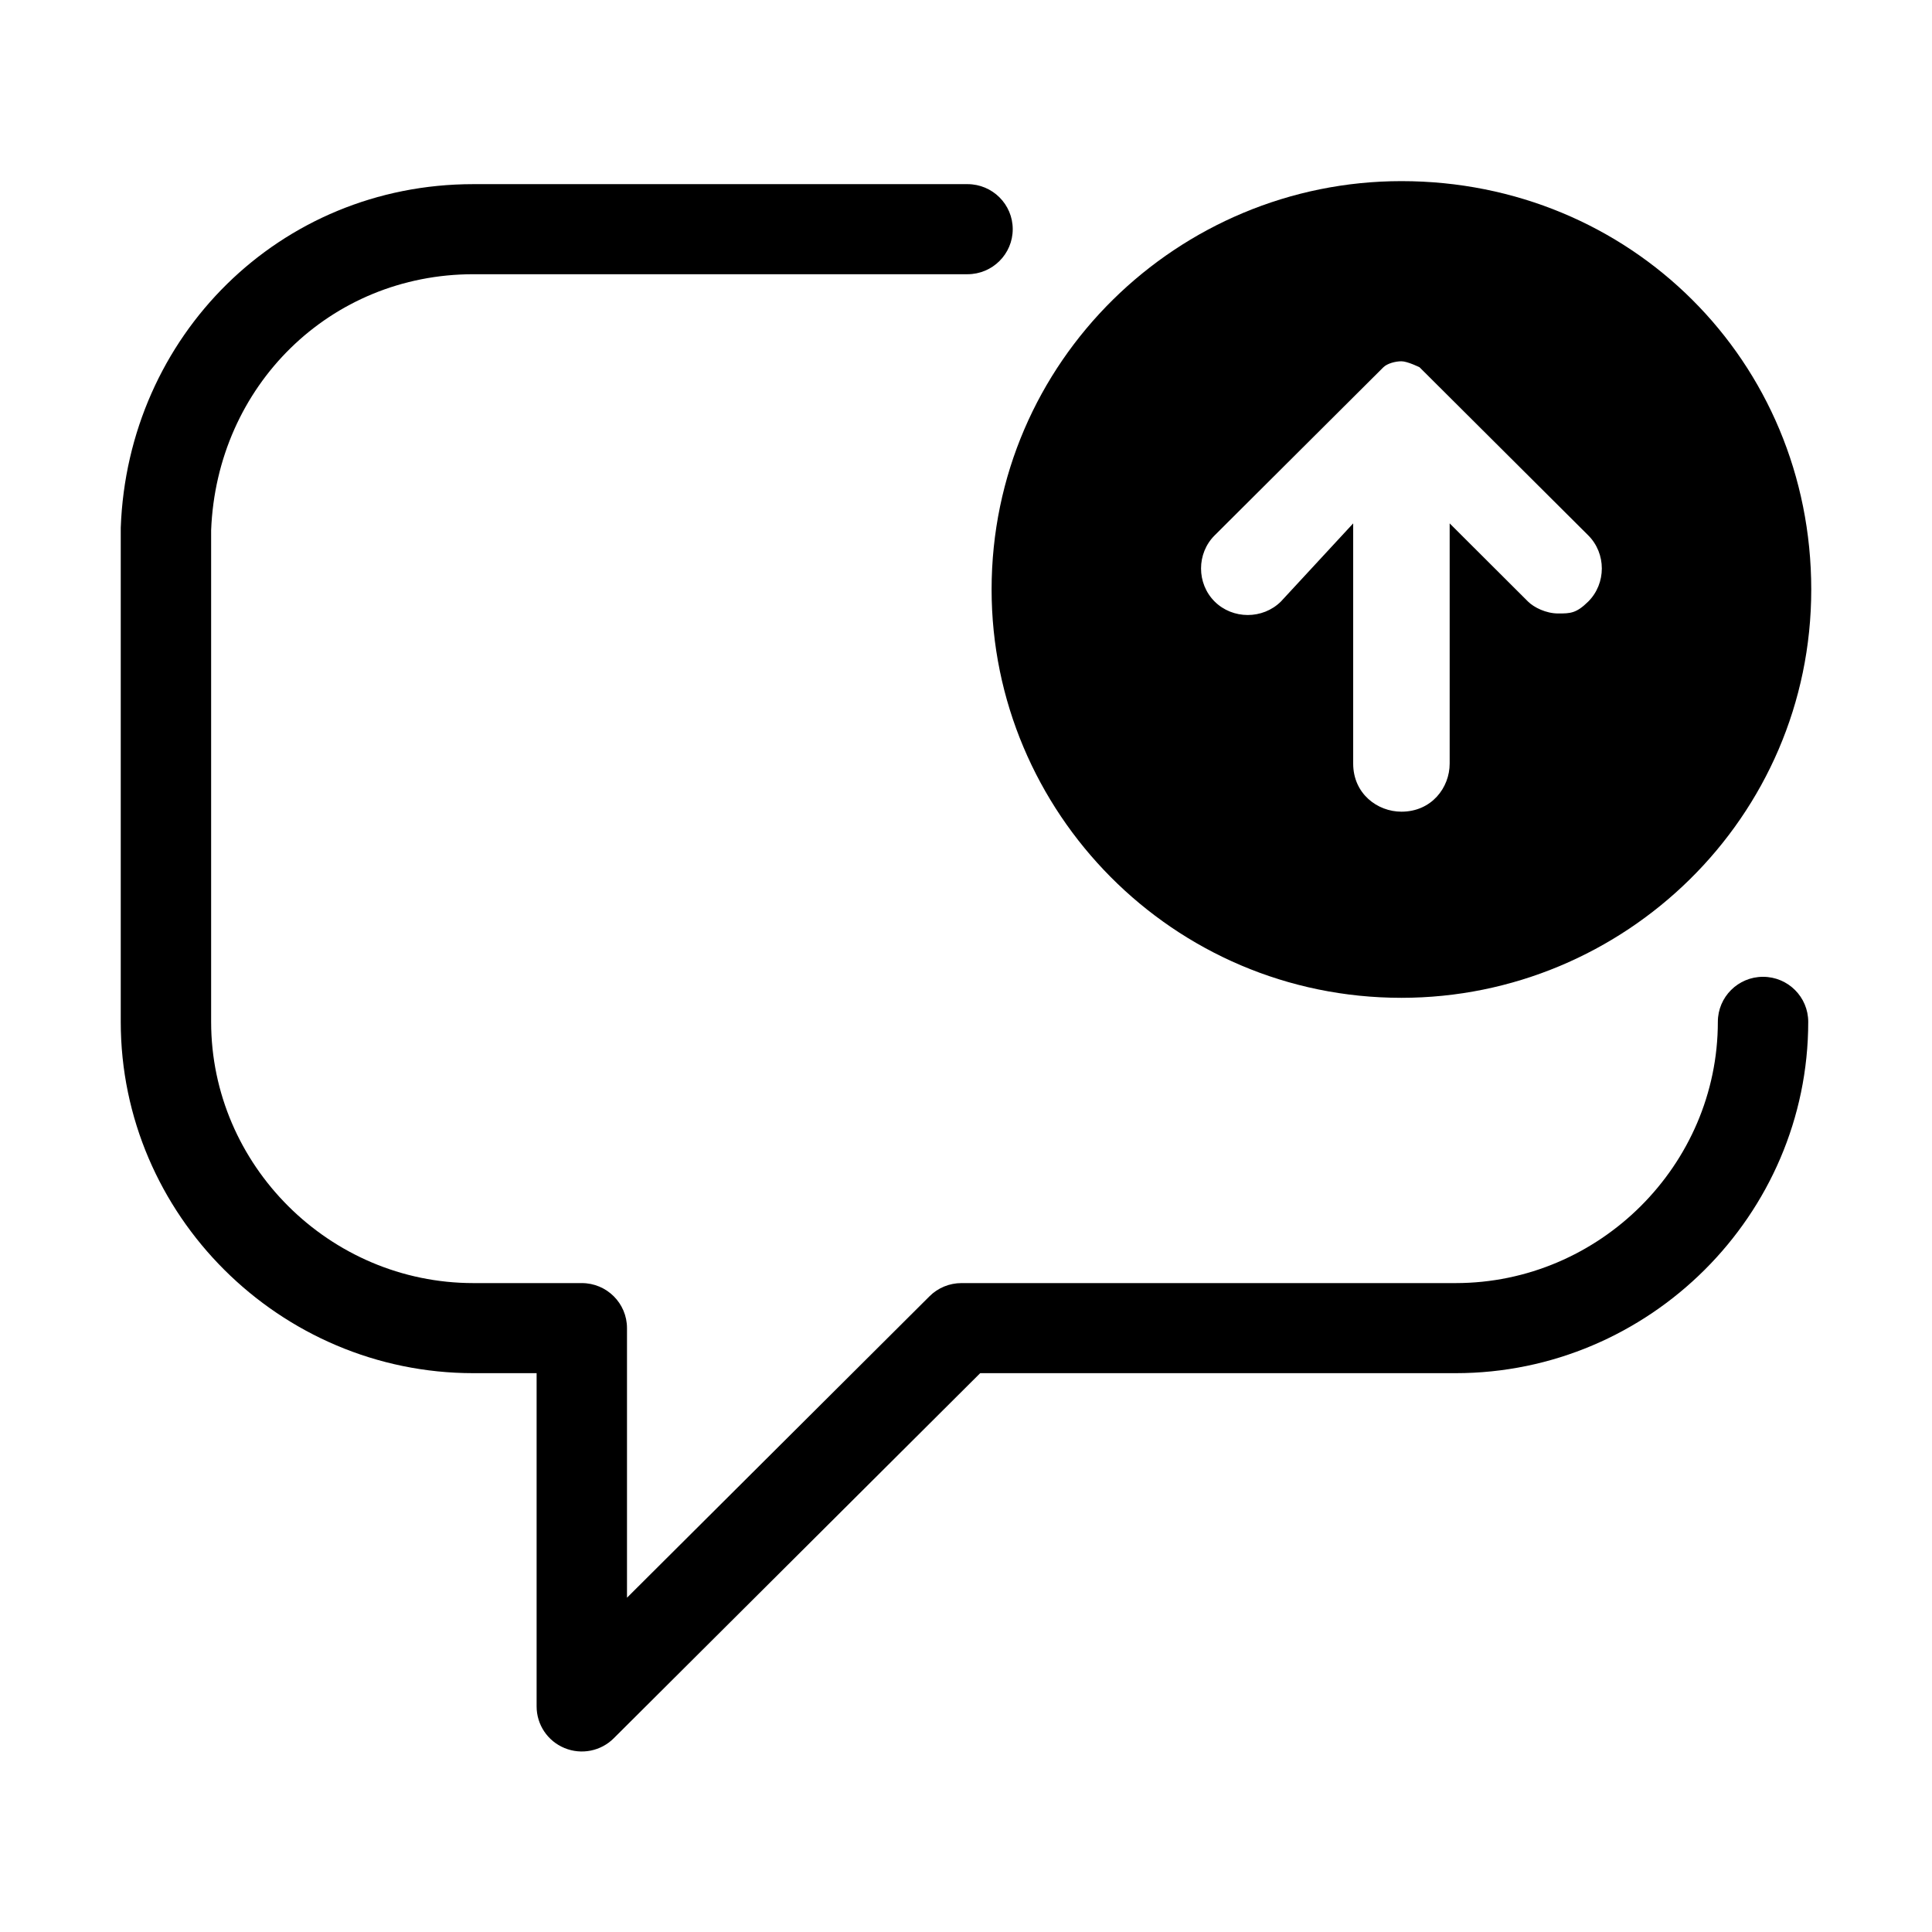
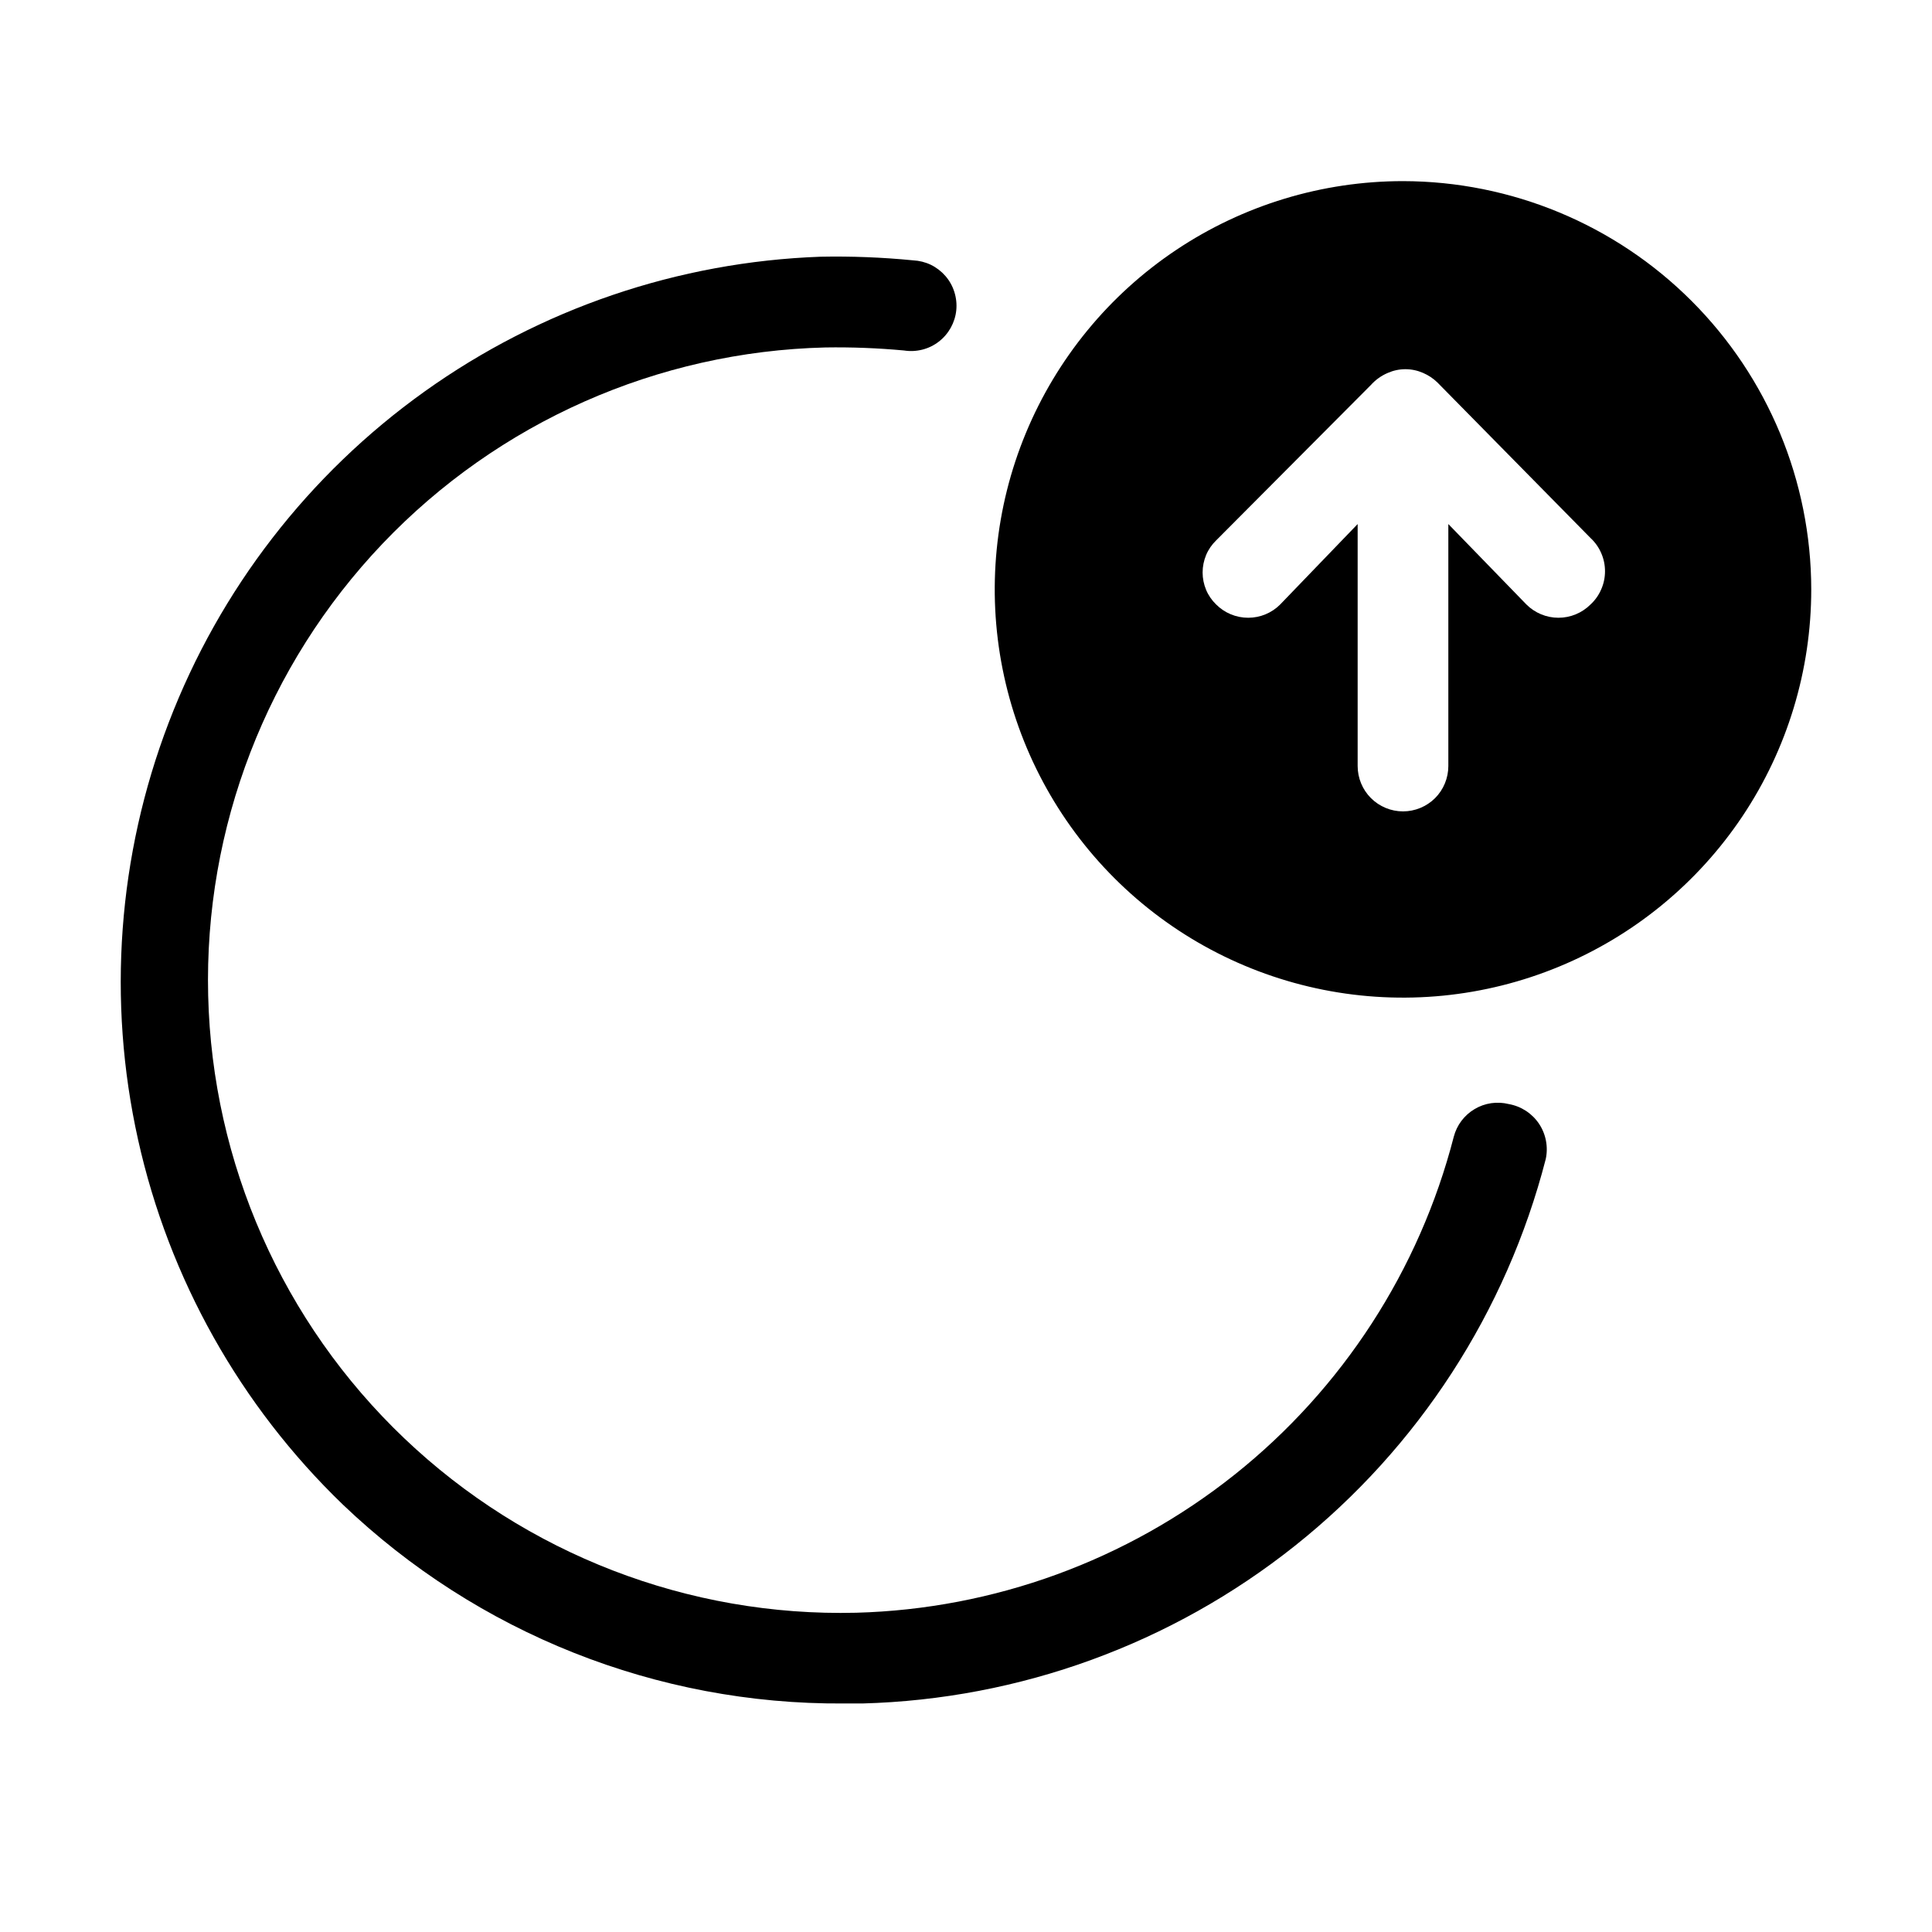
<svg xmlns="http://www.w3.org/2000/svg" width="32" height="32" viewBox="0 0 32 32" fill="none">
-   <path fill-rule="evenodd" clip-rule="evenodd" d="M3.497 8.783C3.59 6.39 5.467 4.542 7.84 4.542H16.025C16.438 4.542 16.774 4.208 16.774 3.796C16.774 3.384 16.438 3.05 16.025 3.05H7.84C4.626 3.05 2.114 5.571 2 8.742C2 8.751 2 8.76 2 8.769V16.925C2 20.122 4.631 22.744 7.84 22.744H8.888V28.264C8.888 28.566 9.07 28.838 9.35 28.953C9.63 29.069 9.952 29.005 10.166 28.791L16.235 22.744H24.11C27.319 22.744 29.95 20.122 29.95 16.925C29.95 16.513 29.615 16.179 29.201 16.179C28.788 16.179 28.453 16.513 28.453 16.925C28.453 19.298 26.492 21.252 24.11 21.252H15.925C15.727 21.252 15.536 21.33 15.396 21.47L10.385 26.463V21.998C10.385 21.586 10.05 21.252 9.636 21.252H7.84C5.458 21.252 3.497 19.298 3.497 16.925V8.783Z" fill="black" />
-   <path d="M23.212 3C19.519 3 16.424 5.984 16.424 9.764C16.424 13.444 19.419 16.527 23.212 16.527C26.905 16.527 30 13.543 30 9.764C30 5.984 27.005 3 23.212 3ZM26.307 9.963C26.107 10.161 26.007 10.161 25.808 10.161C25.608 10.161 25.408 10.062 25.308 9.963L24.011 8.669V12.648C24.011 13.046 23.711 13.444 23.212 13.444C22.813 13.444 22.413 13.145 22.413 12.648V8.669L21.216 9.963C20.916 10.261 20.417 10.261 20.118 9.963C19.818 9.664 19.818 9.167 20.118 8.868C21.049 7.94 21.981 7.012 22.913 6.083C22.977 6.02 23.112 5.984 23.212 5.984C23.312 5.984 23.512 6.083 23.512 6.083C23.512 6.083 25.823 8.386 26.307 8.868C26.606 9.167 26.606 9.664 26.307 9.963Z" fill="black" />
+   <path d="M23.238 3C21.901 3 20.593 3.397 19.481 4.14C18.369 4.883 17.503 5.939 16.991 7.174C16.479 8.41 16.345 9.77 16.606 11.081C16.867 12.393 17.511 13.598 18.457 14.544C19.402 15.489 20.607 16.133 21.919 16.394C23.231 16.655 24.59 16.521 25.826 16.009C27.061 15.498 28.118 14.631 28.861 13.519C29.604 12.407 30 11.1 30 9.762C29.998 7.969 29.284 6.251 28.017 4.984C26.749 3.716 25.031 3.003 23.238 3ZM26.344 10.012C26.203 10.153 26.012 10.232 25.813 10.232C25.614 10.232 25.423 10.153 25.282 10.012L23.989 8.68V12.687C23.989 12.887 23.91 13.078 23.77 13.219C23.628 13.36 23.437 13.439 23.238 13.439C23.039 13.439 22.848 13.36 22.707 13.219C22.566 13.078 22.487 12.887 22.487 12.687V8.68L21.204 10.012C21.064 10.153 20.873 10.232 20.674 10.232C20.474 10.232 20.284 10.153 20.143 10.012C20.072 9.943 20.015 9.861 19.977 9.77C19.939 9.679 19.919 9.581 19.919 9.482C19.919 9.383 19.939 9.285 19.977 9.193C20.015 9.102 20.072 9.02 20.143 8.951L22.707 6.376C22.785 6.289 22.881 6.221 22.988 6.176C23.079 6.136 23.178 6.115 23.278 6.115C23.378 6.115 23.477 6.136 23.569 6.176C23.658 6.214 23.74 6.268 23.809 6.336L26.344 8.911C26.42 8.981 26.48 9.066 26.521 9.161C26.563 9.256 26.584 9.358 26.584 9.462C26.584 9.565 26.563 9.667 26.521 9.762C26.48 9.857 26.42 9.942 26.344 10.012Z" fill="black" />
+   <path d="M24.991 18.287C24.798 18.239 24.594 18.268 24.424 18.37C24.253 18.471 24.129 18.636 24.079 18.828C23.509 21.038 22.234 23.003 20.449 24.425C18.663 25.847 16.463 26.65 14.182 26.712C11.403 26.78 8.71 25.741 6.697 23.824C4.684 21.907 3.515 19.268 3.448 16.489C3.38 13.71 4.419 11.018 6.336 9.005C8.253 6.992 10.892 5.823 13.671 5.755C14.105 5.748 14.54 5.765 14.973 5.805C15.074 5.821 15.177 5.816 15.277 5.791C15.376 5.766 15.469 5.721 15.55 5.658C15.631 5.596 15.698 5.517 15.748 5.428C15.797 5.339 15.829 5.24 15.839 5.138C15.849 5.036 15.838 4.934 15.807 4.836C15.777 4.739 15.726 4.648 15.659 4.571C15.592 4.494 15.51 4.431 15.418 4.386C15.326 4.342 15.226 4.317 15.123 4.312C14.614 4.262 14.102 4.242 13.591 4.252C11.233 4.337 8.952 5.113 7.032 6.485C5.112 7.857 3.639 9.763 2.795 11.967C1.951 14.17 1.774 16.573 2.287 18.877C2.799 21.18 3.978 23.281 5.677 24.919C7.909 27.053 10.883 28.235 13.971 28.215H14.282C16.892 28.145 19.408 27.228 21.451 25.601C23.493 23.975 24.95 21.727 25.602 19.199C25.624 19.099 25.625 18.995 25.606 18.895C25.587 18.794 25.548 18.698 25.491 18.613C25.434 18.528 25.36 18.455 25.274 18.399C25.188 18.343 25.092 18.305 24.991 18.287Z" fill="black" />
</svg>
